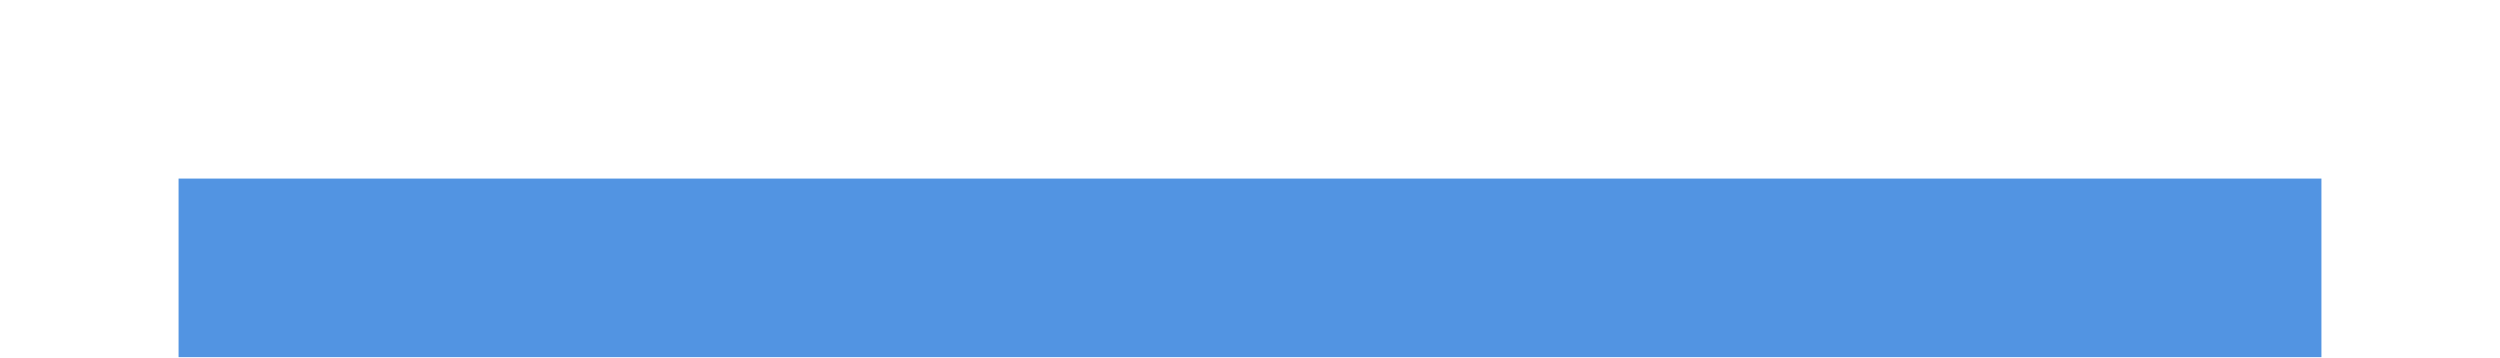
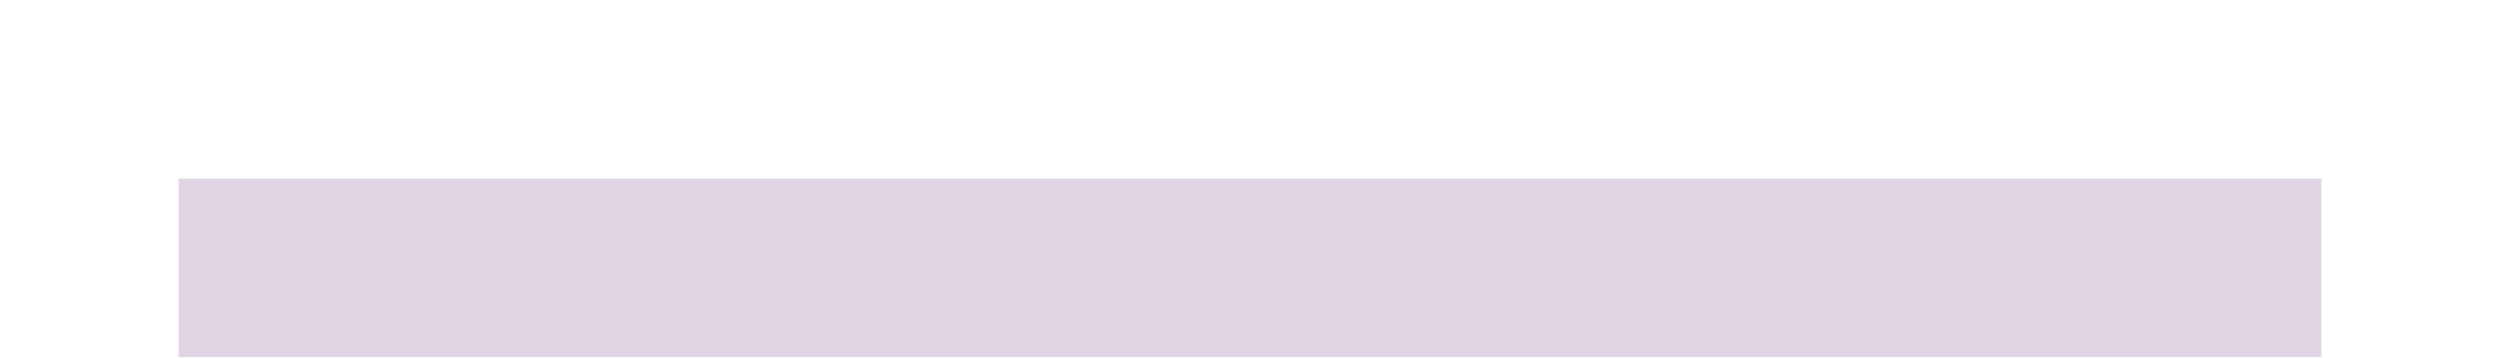
<svg xmlns="http://www.w3.org/2000/svg" width="28" height="4" id="svg11300" version="1.0" style="display:inline;enable-background:new">
  <defs id="defs3" />
  <g style="display:inline" id="layer1" transform="translate(0,-296)">
-     <rect style="opacity:1;fill:#5294e2;fill-opacity:1;stroke:none" id="rect4270-9" width="24" height="2" x="2" y="298" />
+     <rect style="opacity:1;fill:#E1D5E5;fill-opacity:1;stroke:none" id="rect4270-9" width="24" height="2" x="2" y="298" />
  </g>
</svg>
